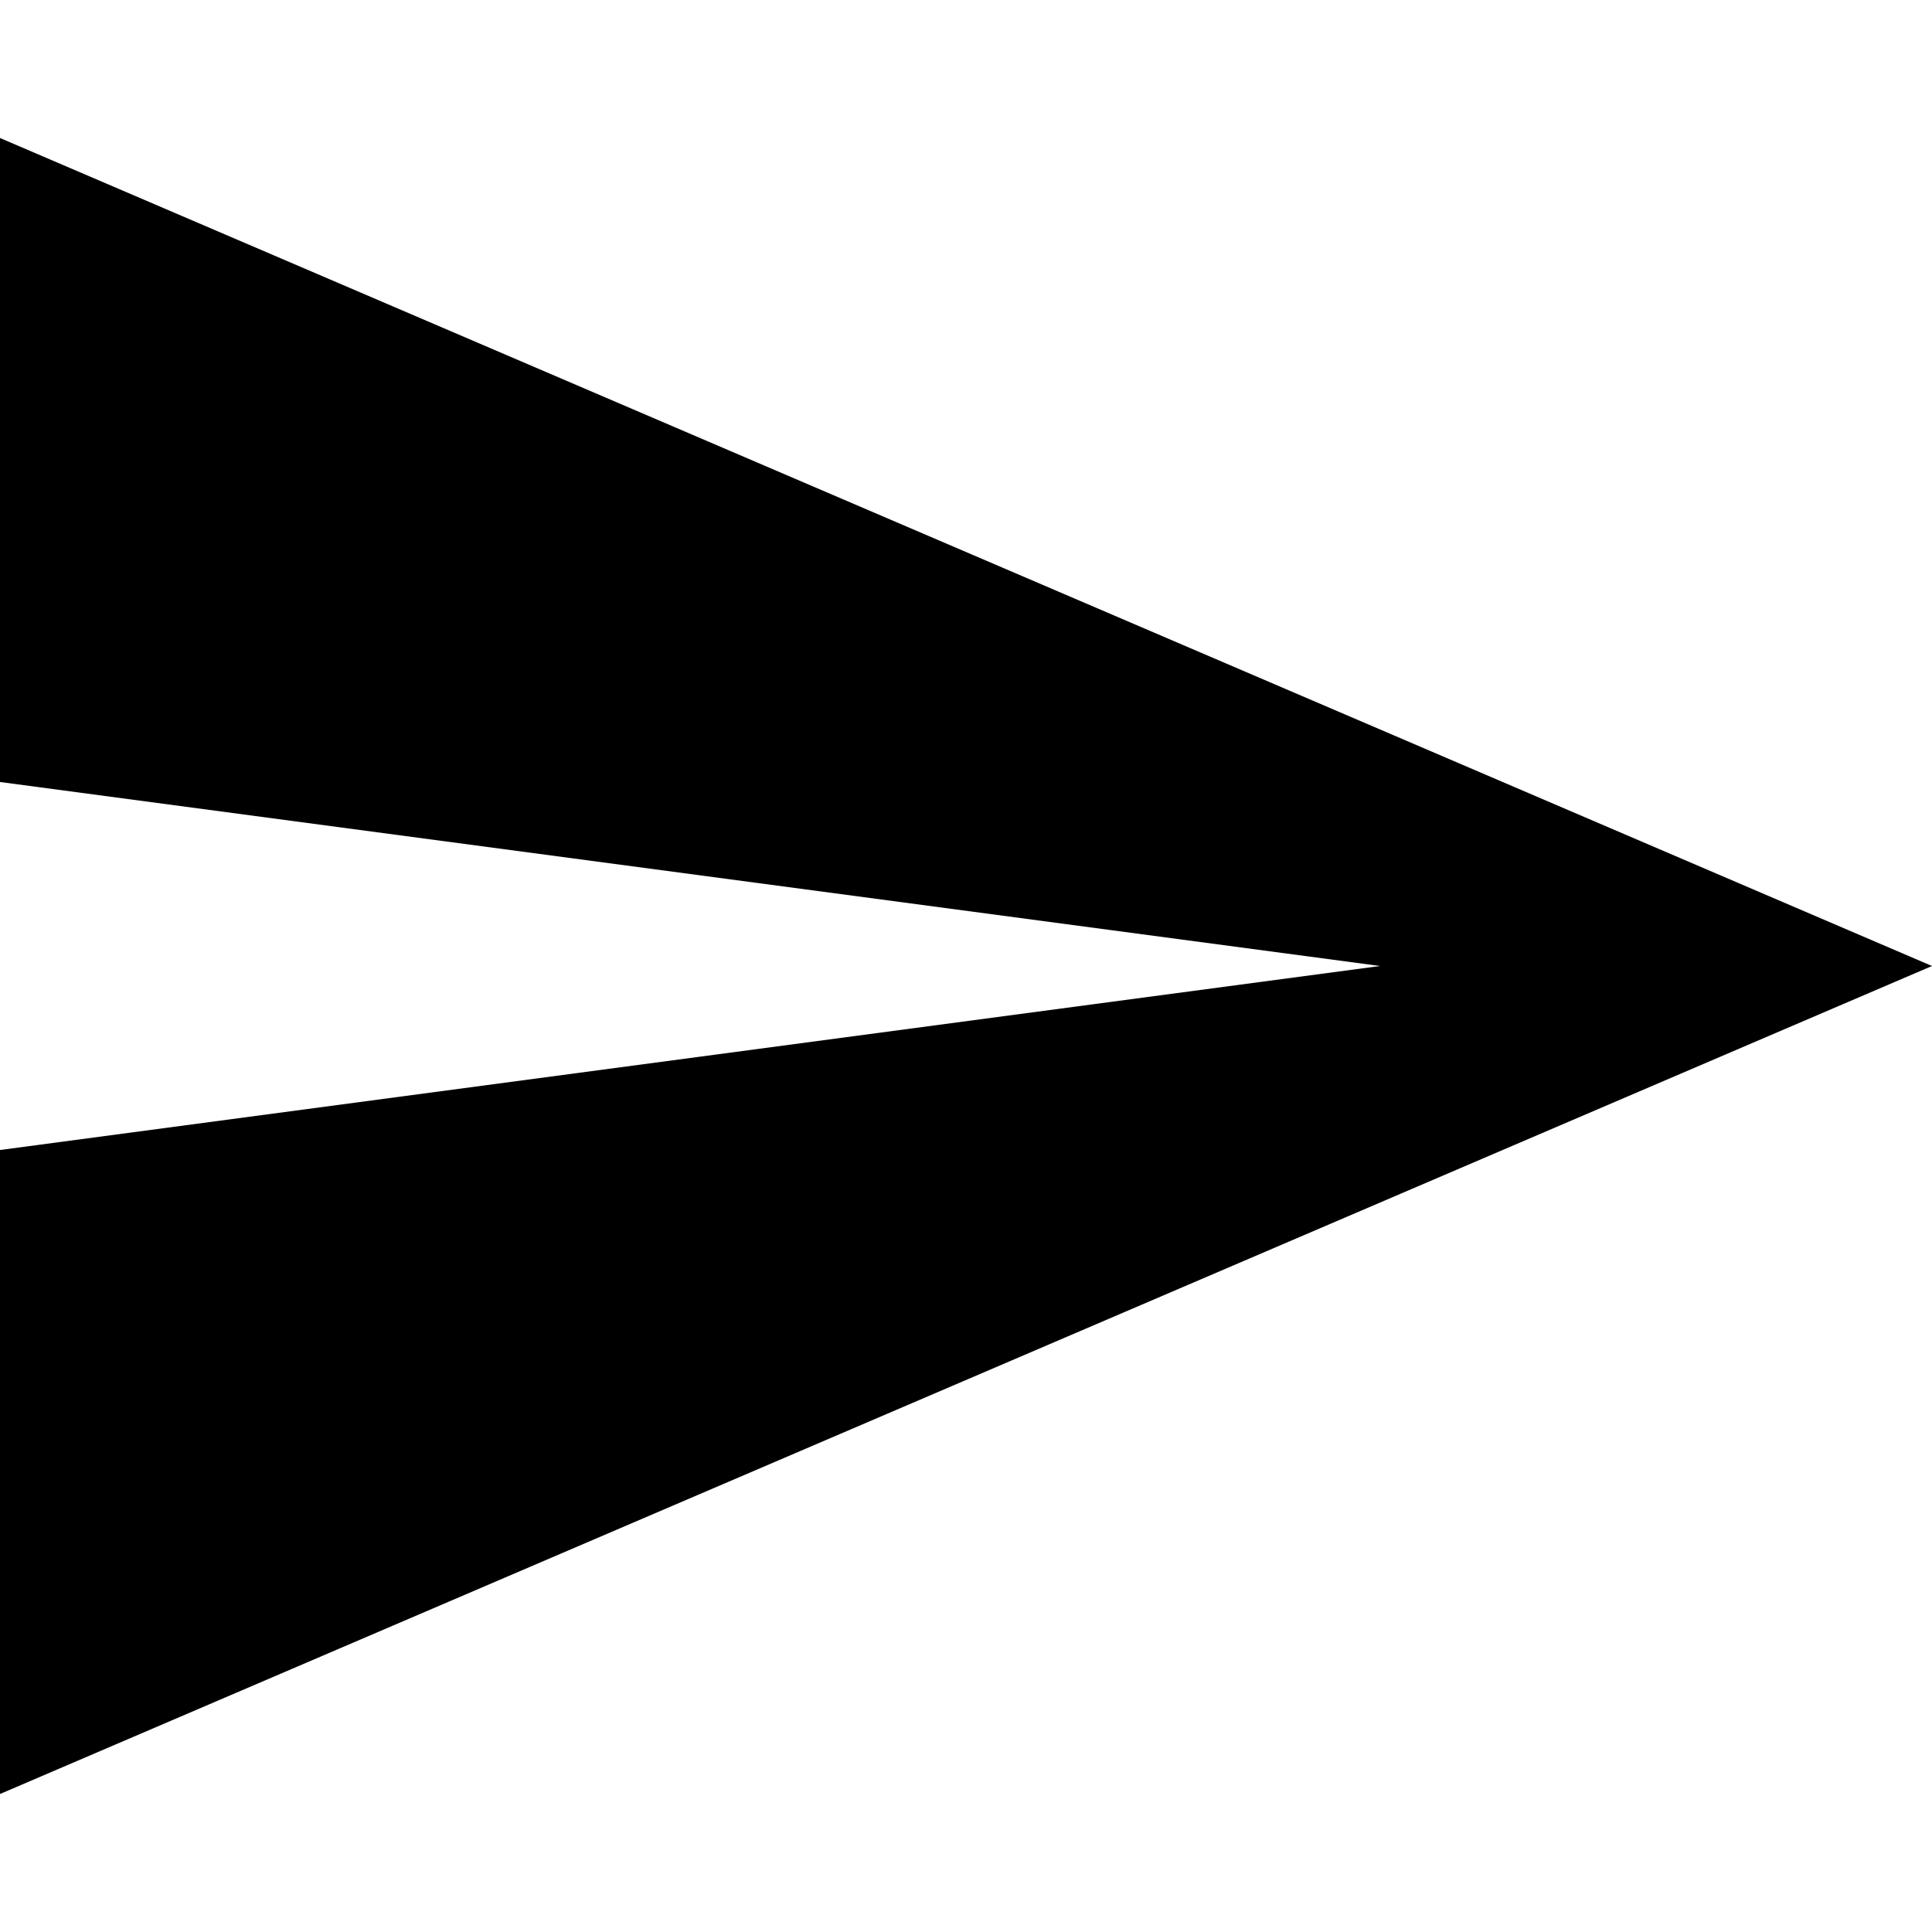
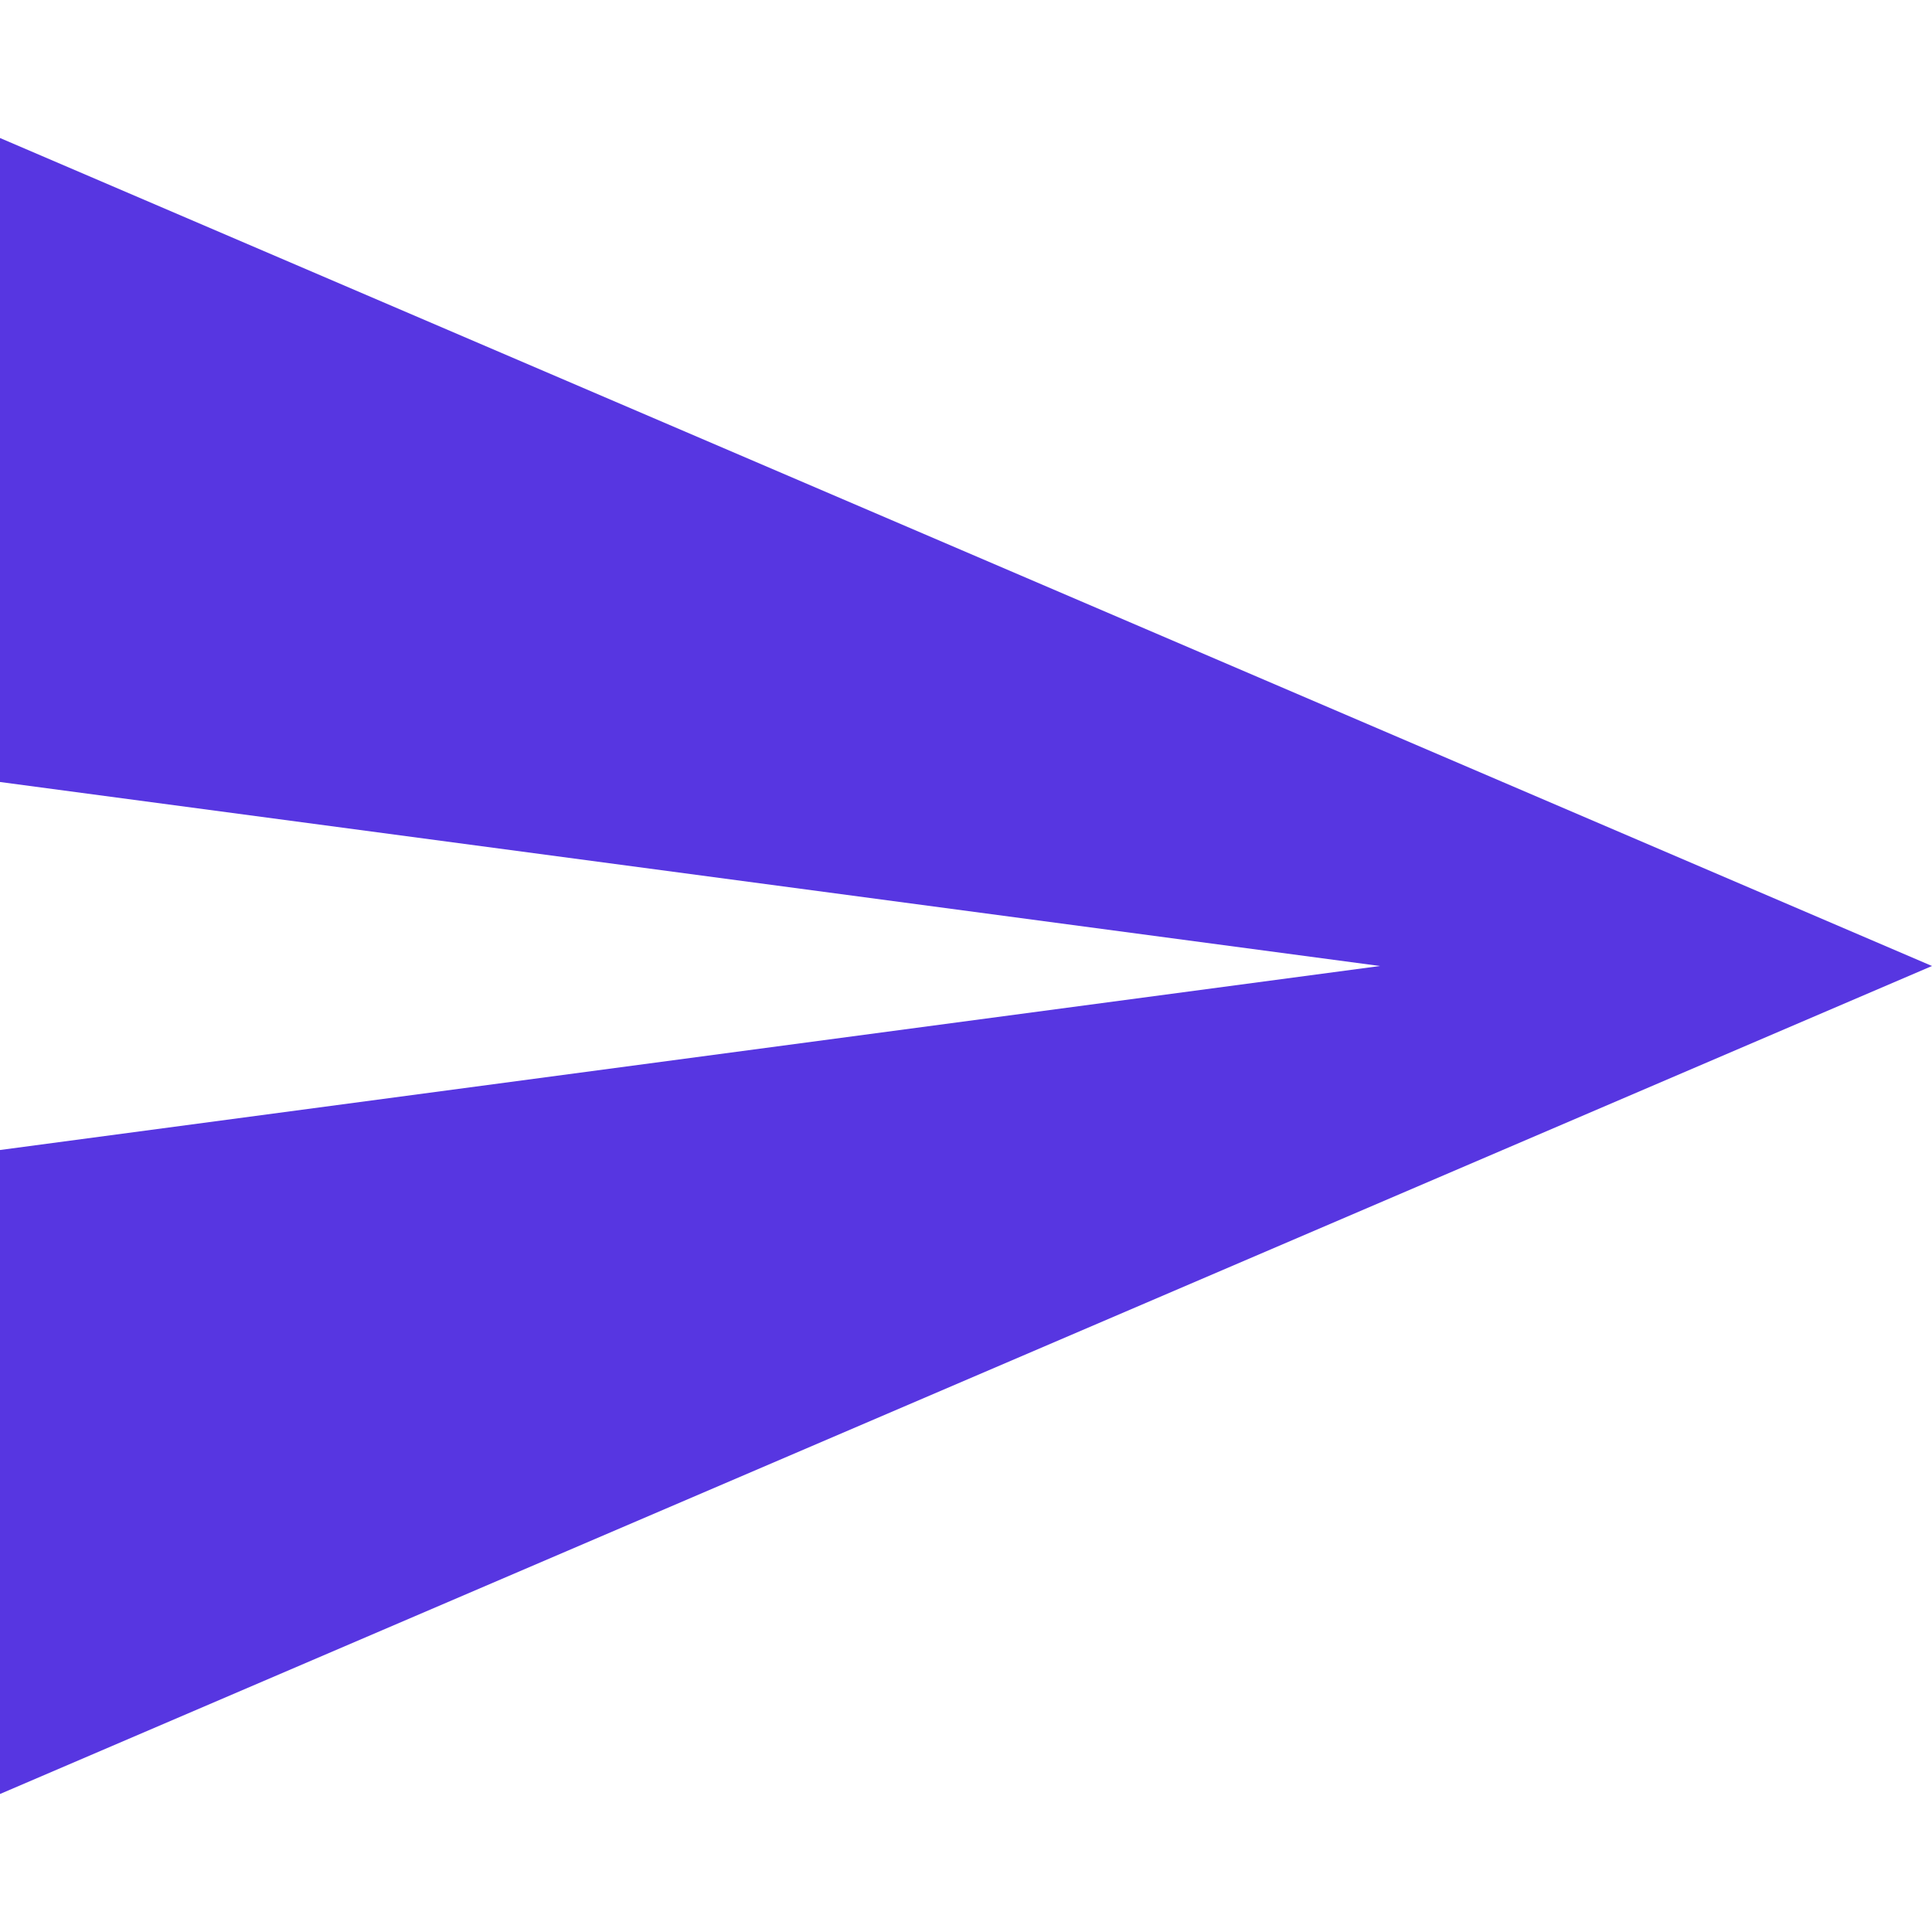
<svg xmlns="http://www.w3.org/2000/svg" version="1.1" id="Capa_1" x="0px" y="0px" width="535.5px" height="535.5px" viewBox="0 0 535.5 535.5" style="enable-background:new 0 0 535.5 535.5;" xml:space="preserve">
  <g>
-     <g id="send">
+     <g id="send" fill="#5736e1">
      <polygon points="0,497.25 535.5,267.75 0,38.25 0,216.75 382.5,267.75 0,318.75   " />
    </g>
  </g>
  <g>
</g>
  <g>
</g>
  <g>
</g>
  <g>
</g>
  <g>
</g>
  <g>
</g>
  <g>
</g>
  <g>
</g>
  <g>
</g>
  <g>
</g>
  <g>
</g>
  <g>
</g>
  <g>
</g>
  <g>
</g>
  <g>
</g>
</svg>
